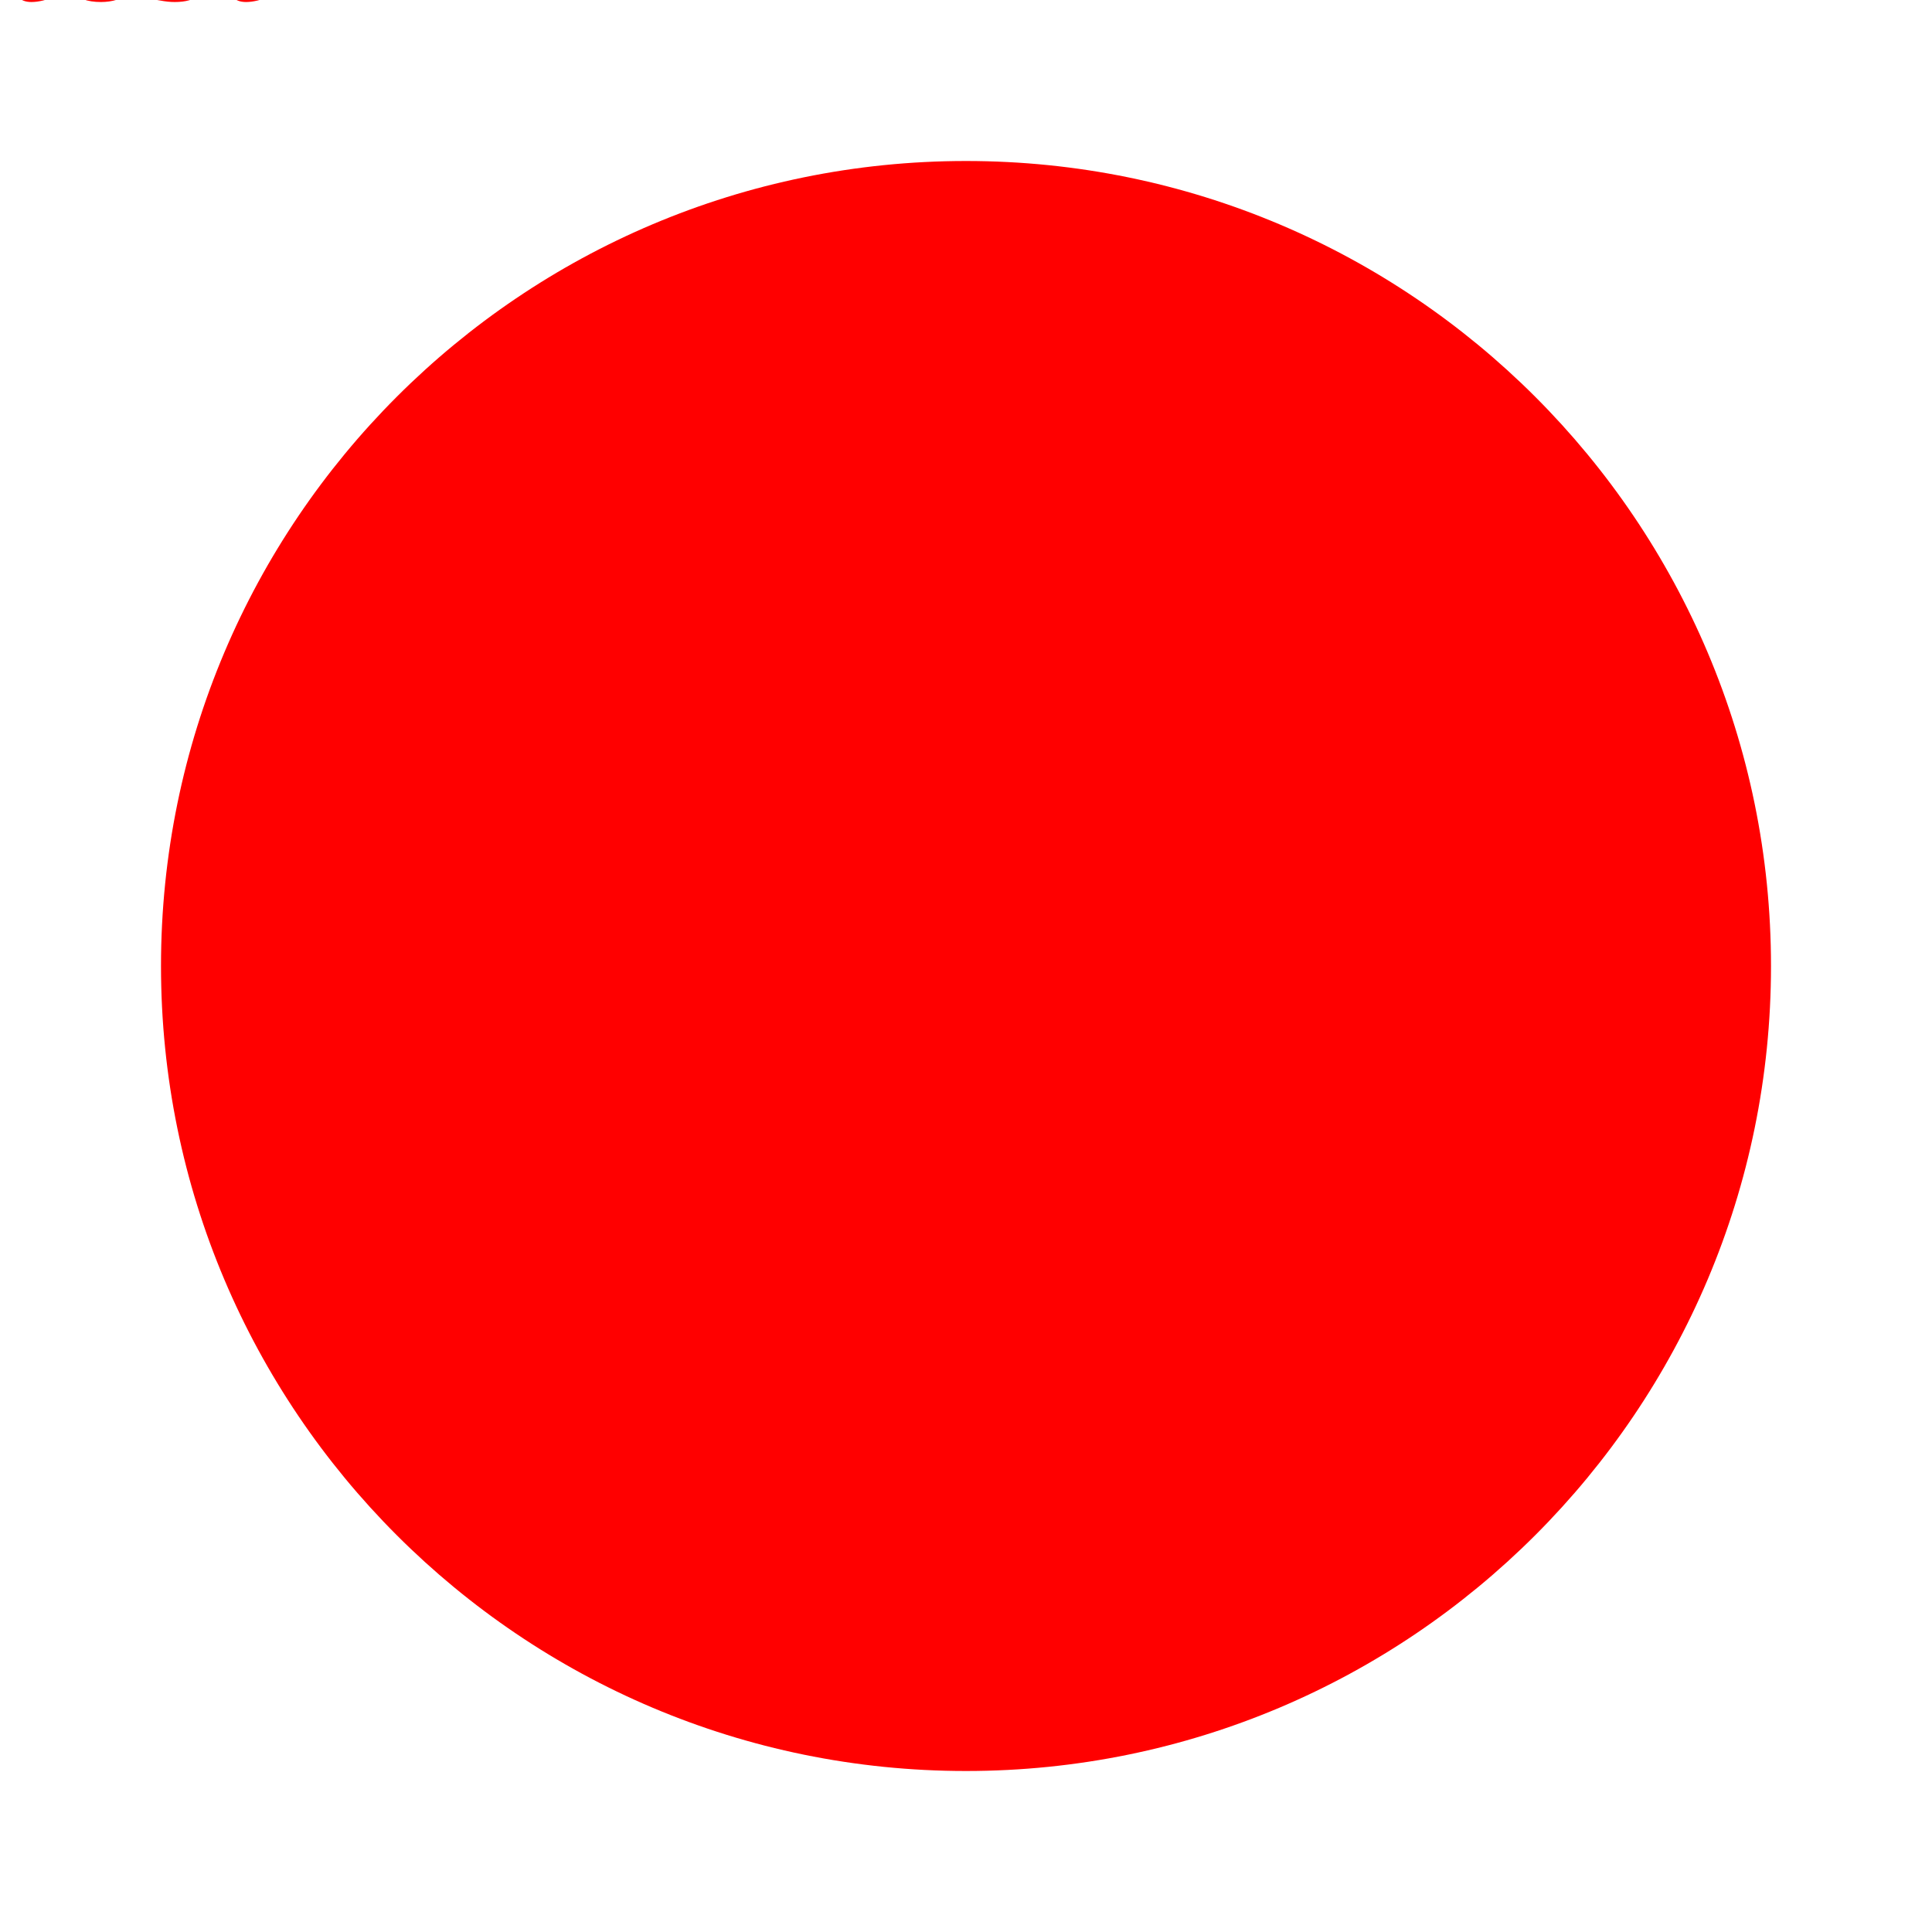
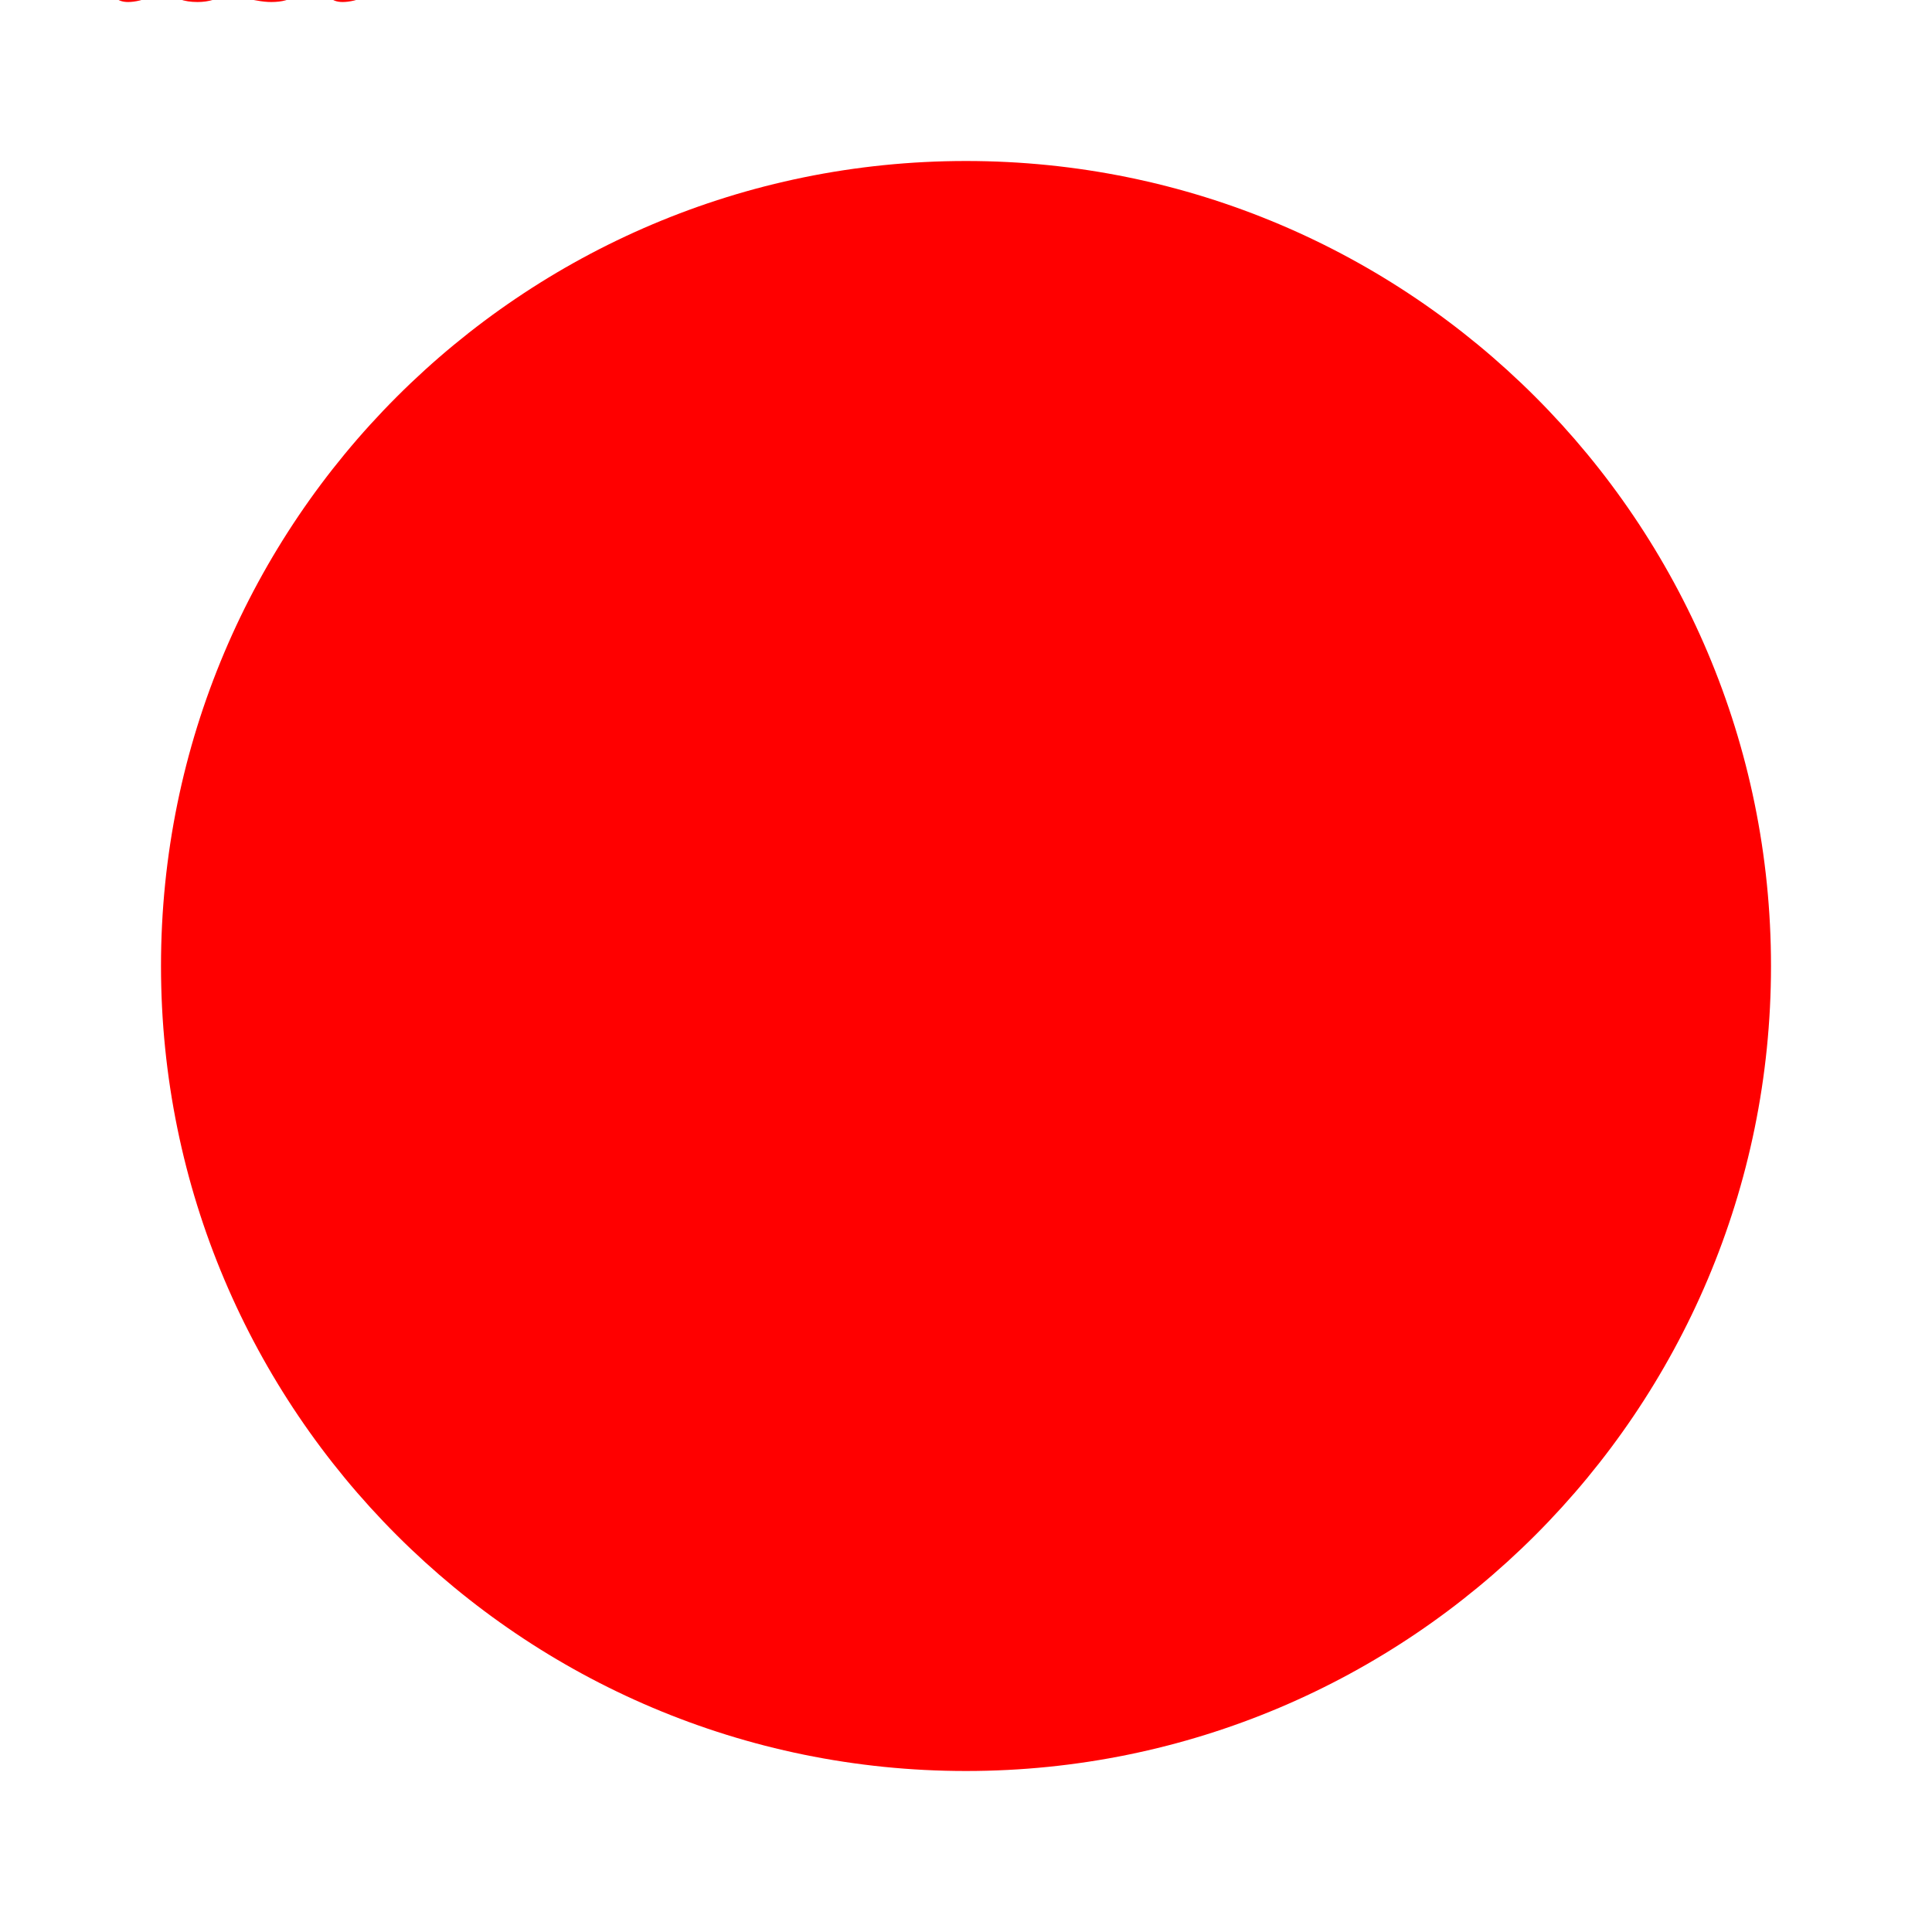
<svg xmlns="http://www.w3.org/2000/svg" version="1.1" x="0px" y="0px" width="120px" height="120px" viewBox="0 0 120 120" enable-background="new 0 0 120 120" xml:space="preserve">
  <style type="text/css">
        svg { fill: red; }
    </style>
  <g>
    <g>
      <circle fill="#ff0000" cx="60px" cy="60px" r="50px" />
-       <text>test</text>
+       <text>  test  </text>
    </g>
  </g>
  <g style="color: black" class="unknown-class" />
</svg>
